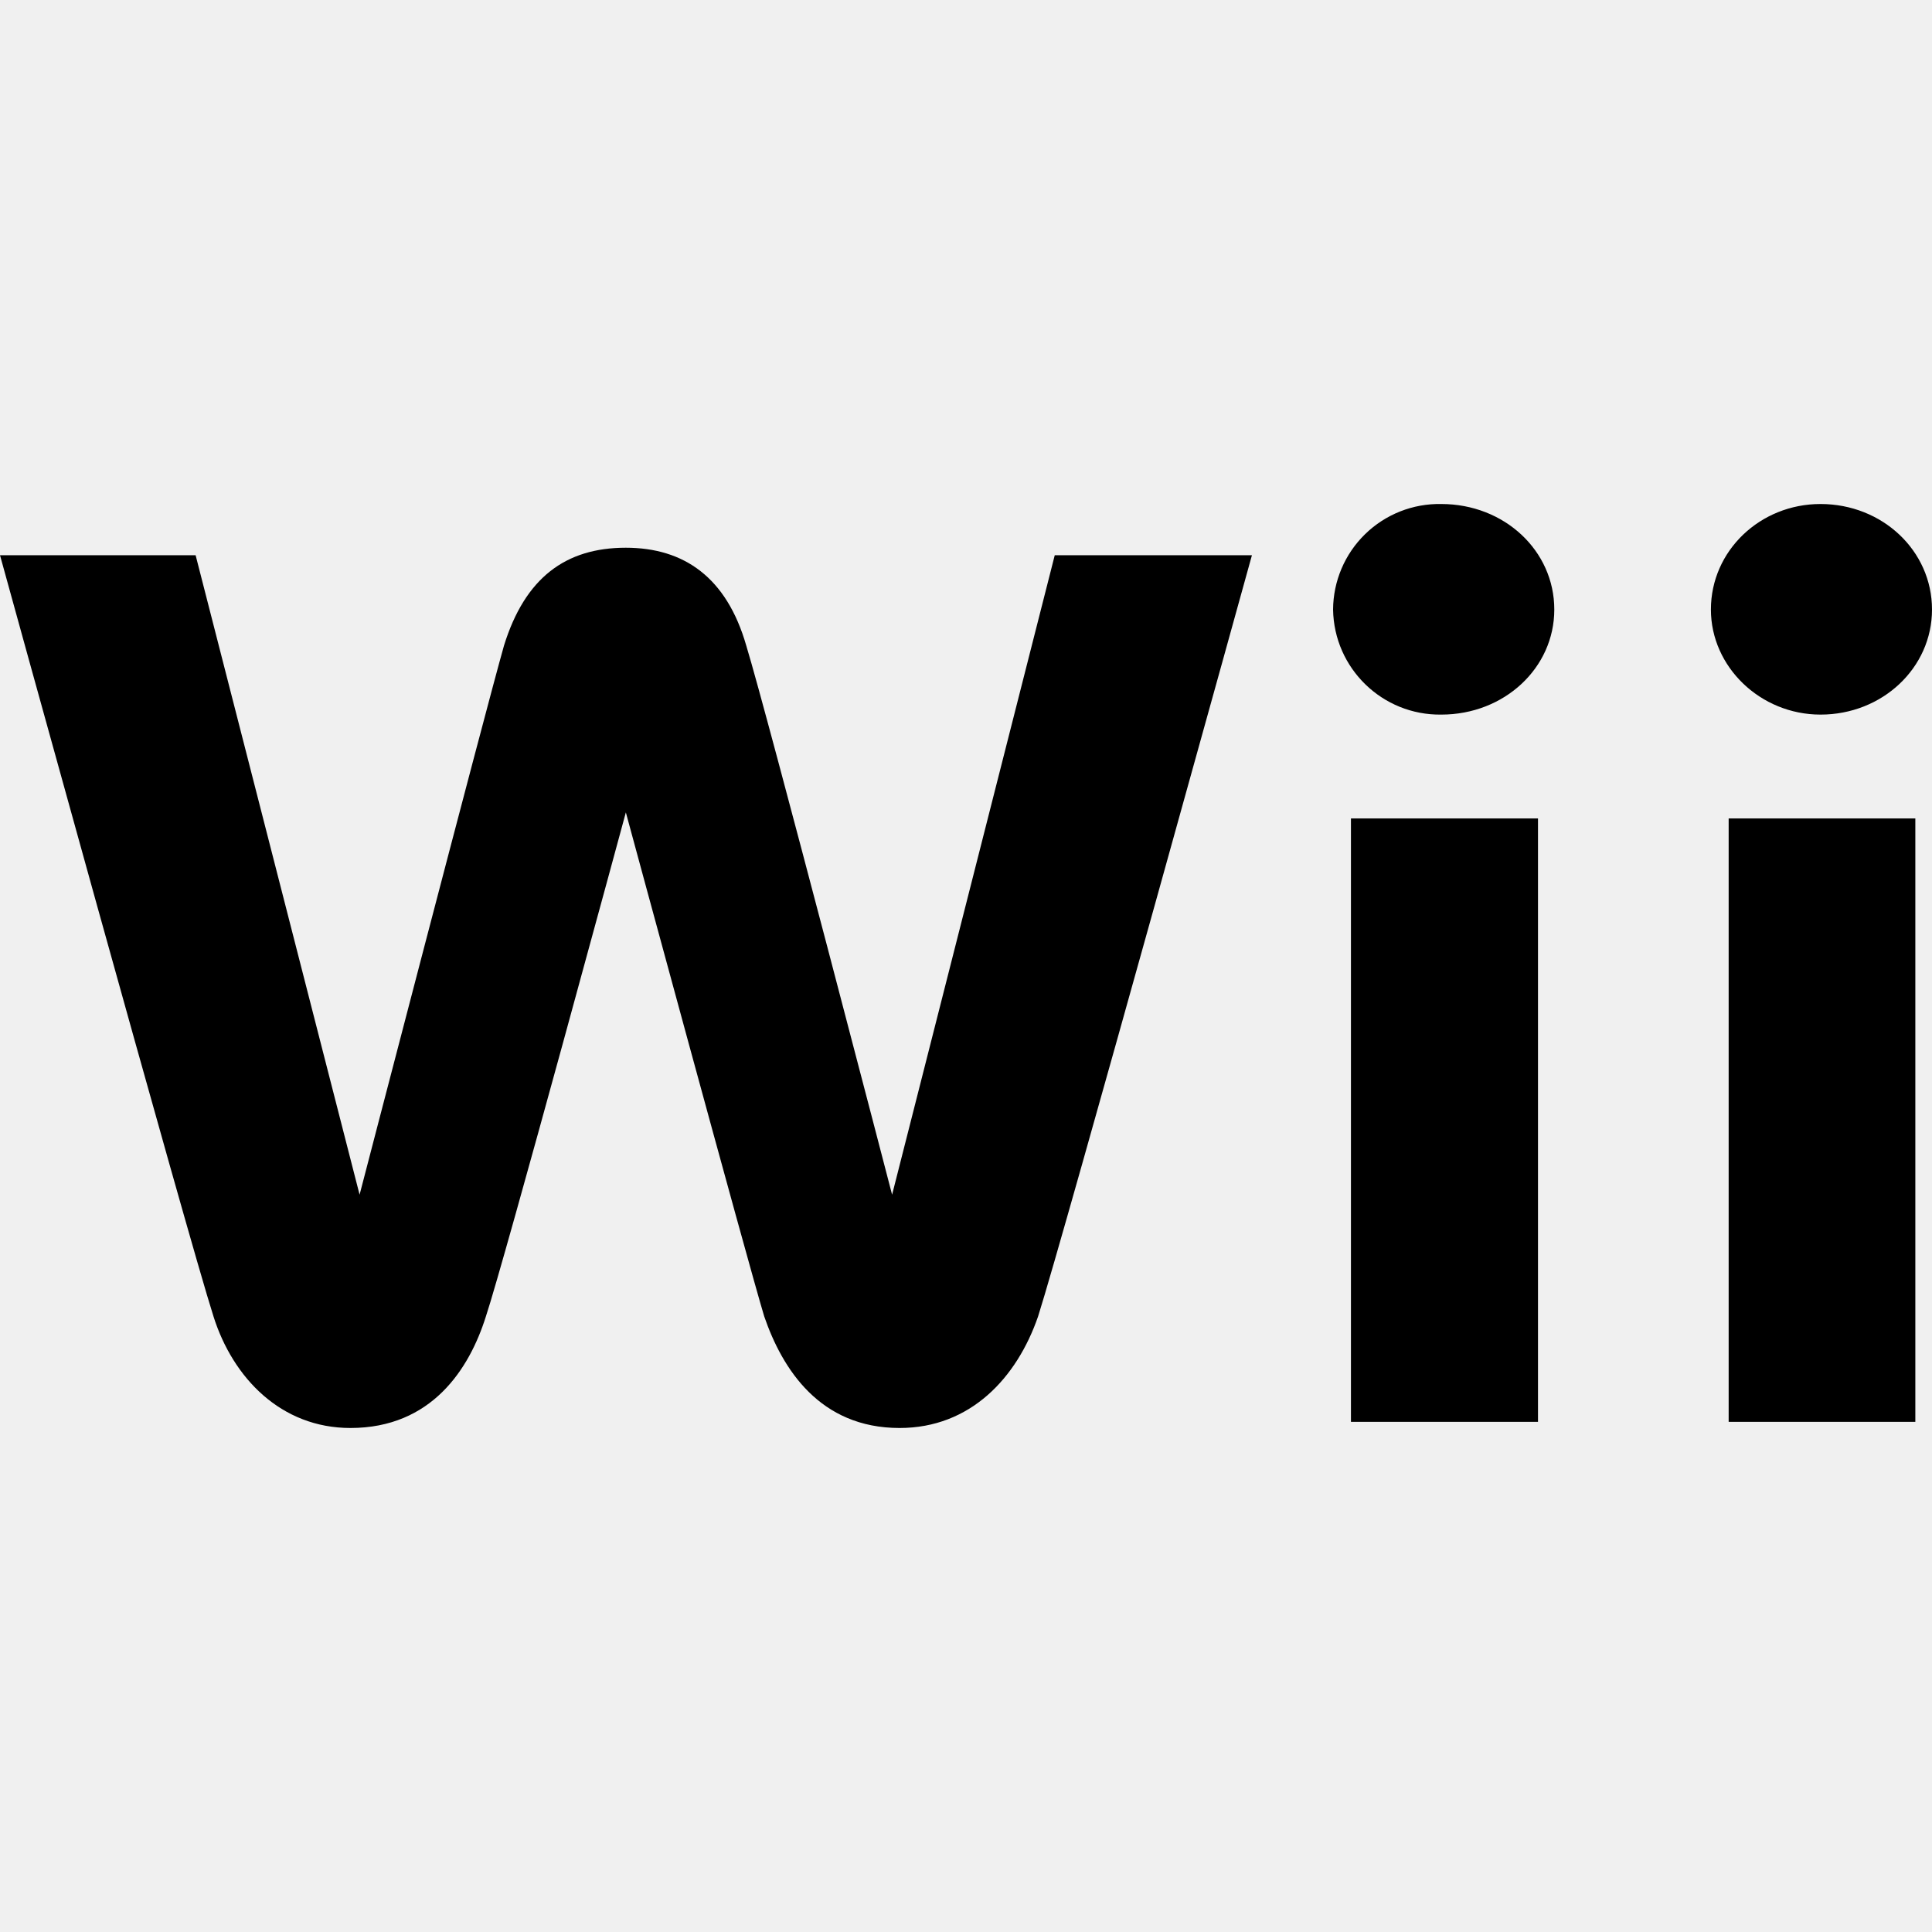
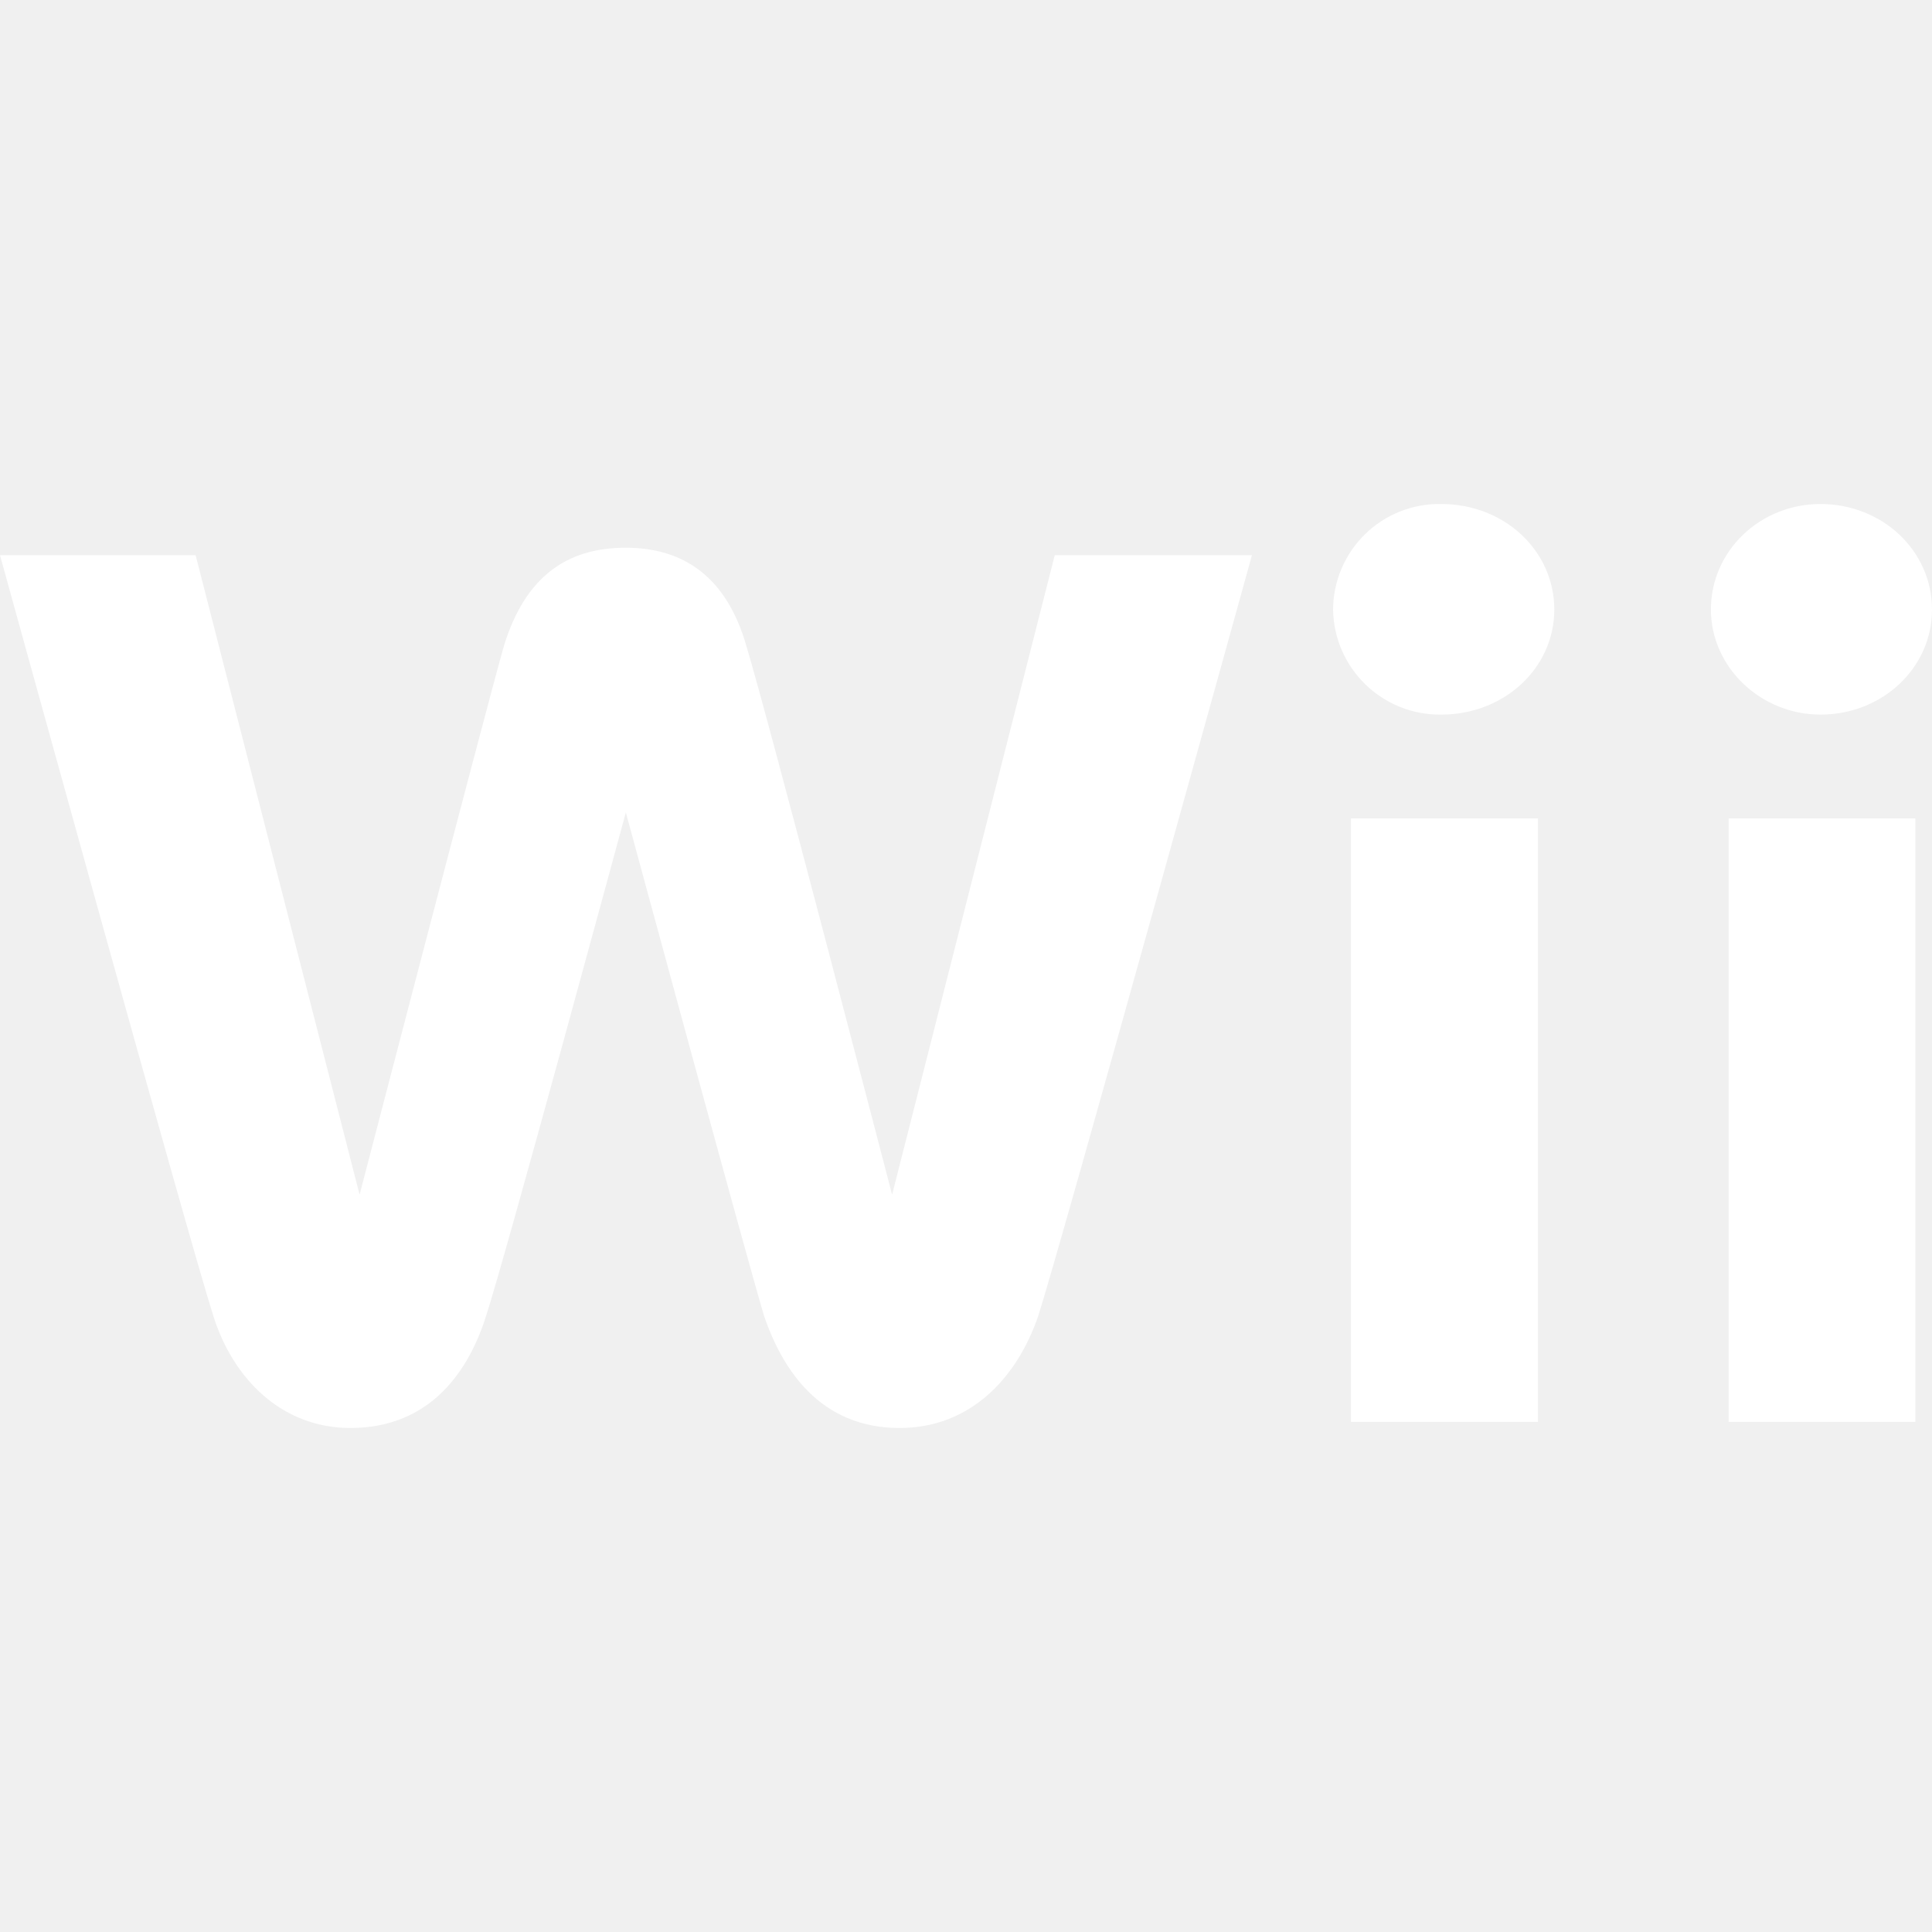
- <svg xmlns="http://www.w3.org/2000/svg" viewBox="0 0 16 16" fill-rule="evenodd">
+ <svg xmlns="http://www.w3.org/2000/svg" viewBox="0 0 16 16" fill-rule="evenodd" fill="#FFFFFF">
  <path d="M11.936 4.174a.879.879 0 0 0-.896.874.884.884 0 0 0 .896.87c.522 0 .936-.386.936-.87 0-.488-.414-.874-.936-.874zm3.14 0c-.498 0-.907.386-.907.874 0 .474.409.87.908.87.511 0 .923-.386.923-.87 0-.488-.412-.874-.923-.874zm-9.893.362c-.499 0-.835.249-1.009.81-.162.572-1.196 4.548-1.196 4.548L1.62 4.598H0s1.556 5.643 1.768 6.304c.161.51.56.924 1.134.924.672 0 .985-.488 1.122-.924.15-.45 1.159-4.174 1.159-4.174s1.01 3.726 1.146 4.174c.15.436.46.924 1.121.924.586 0 .971-.414 1.147-.924.21-.66 1.771-6.304 1.771-6.304H8.735L7.388 9.894S6.355 5.918 6.18 5.346c-.162-.563-.514-.81-.998-.81zm6.005 2.242v4.997h1.549V6.778zm3.128 0v4.997h1.546V6.778H14.32z" />
</svg>
